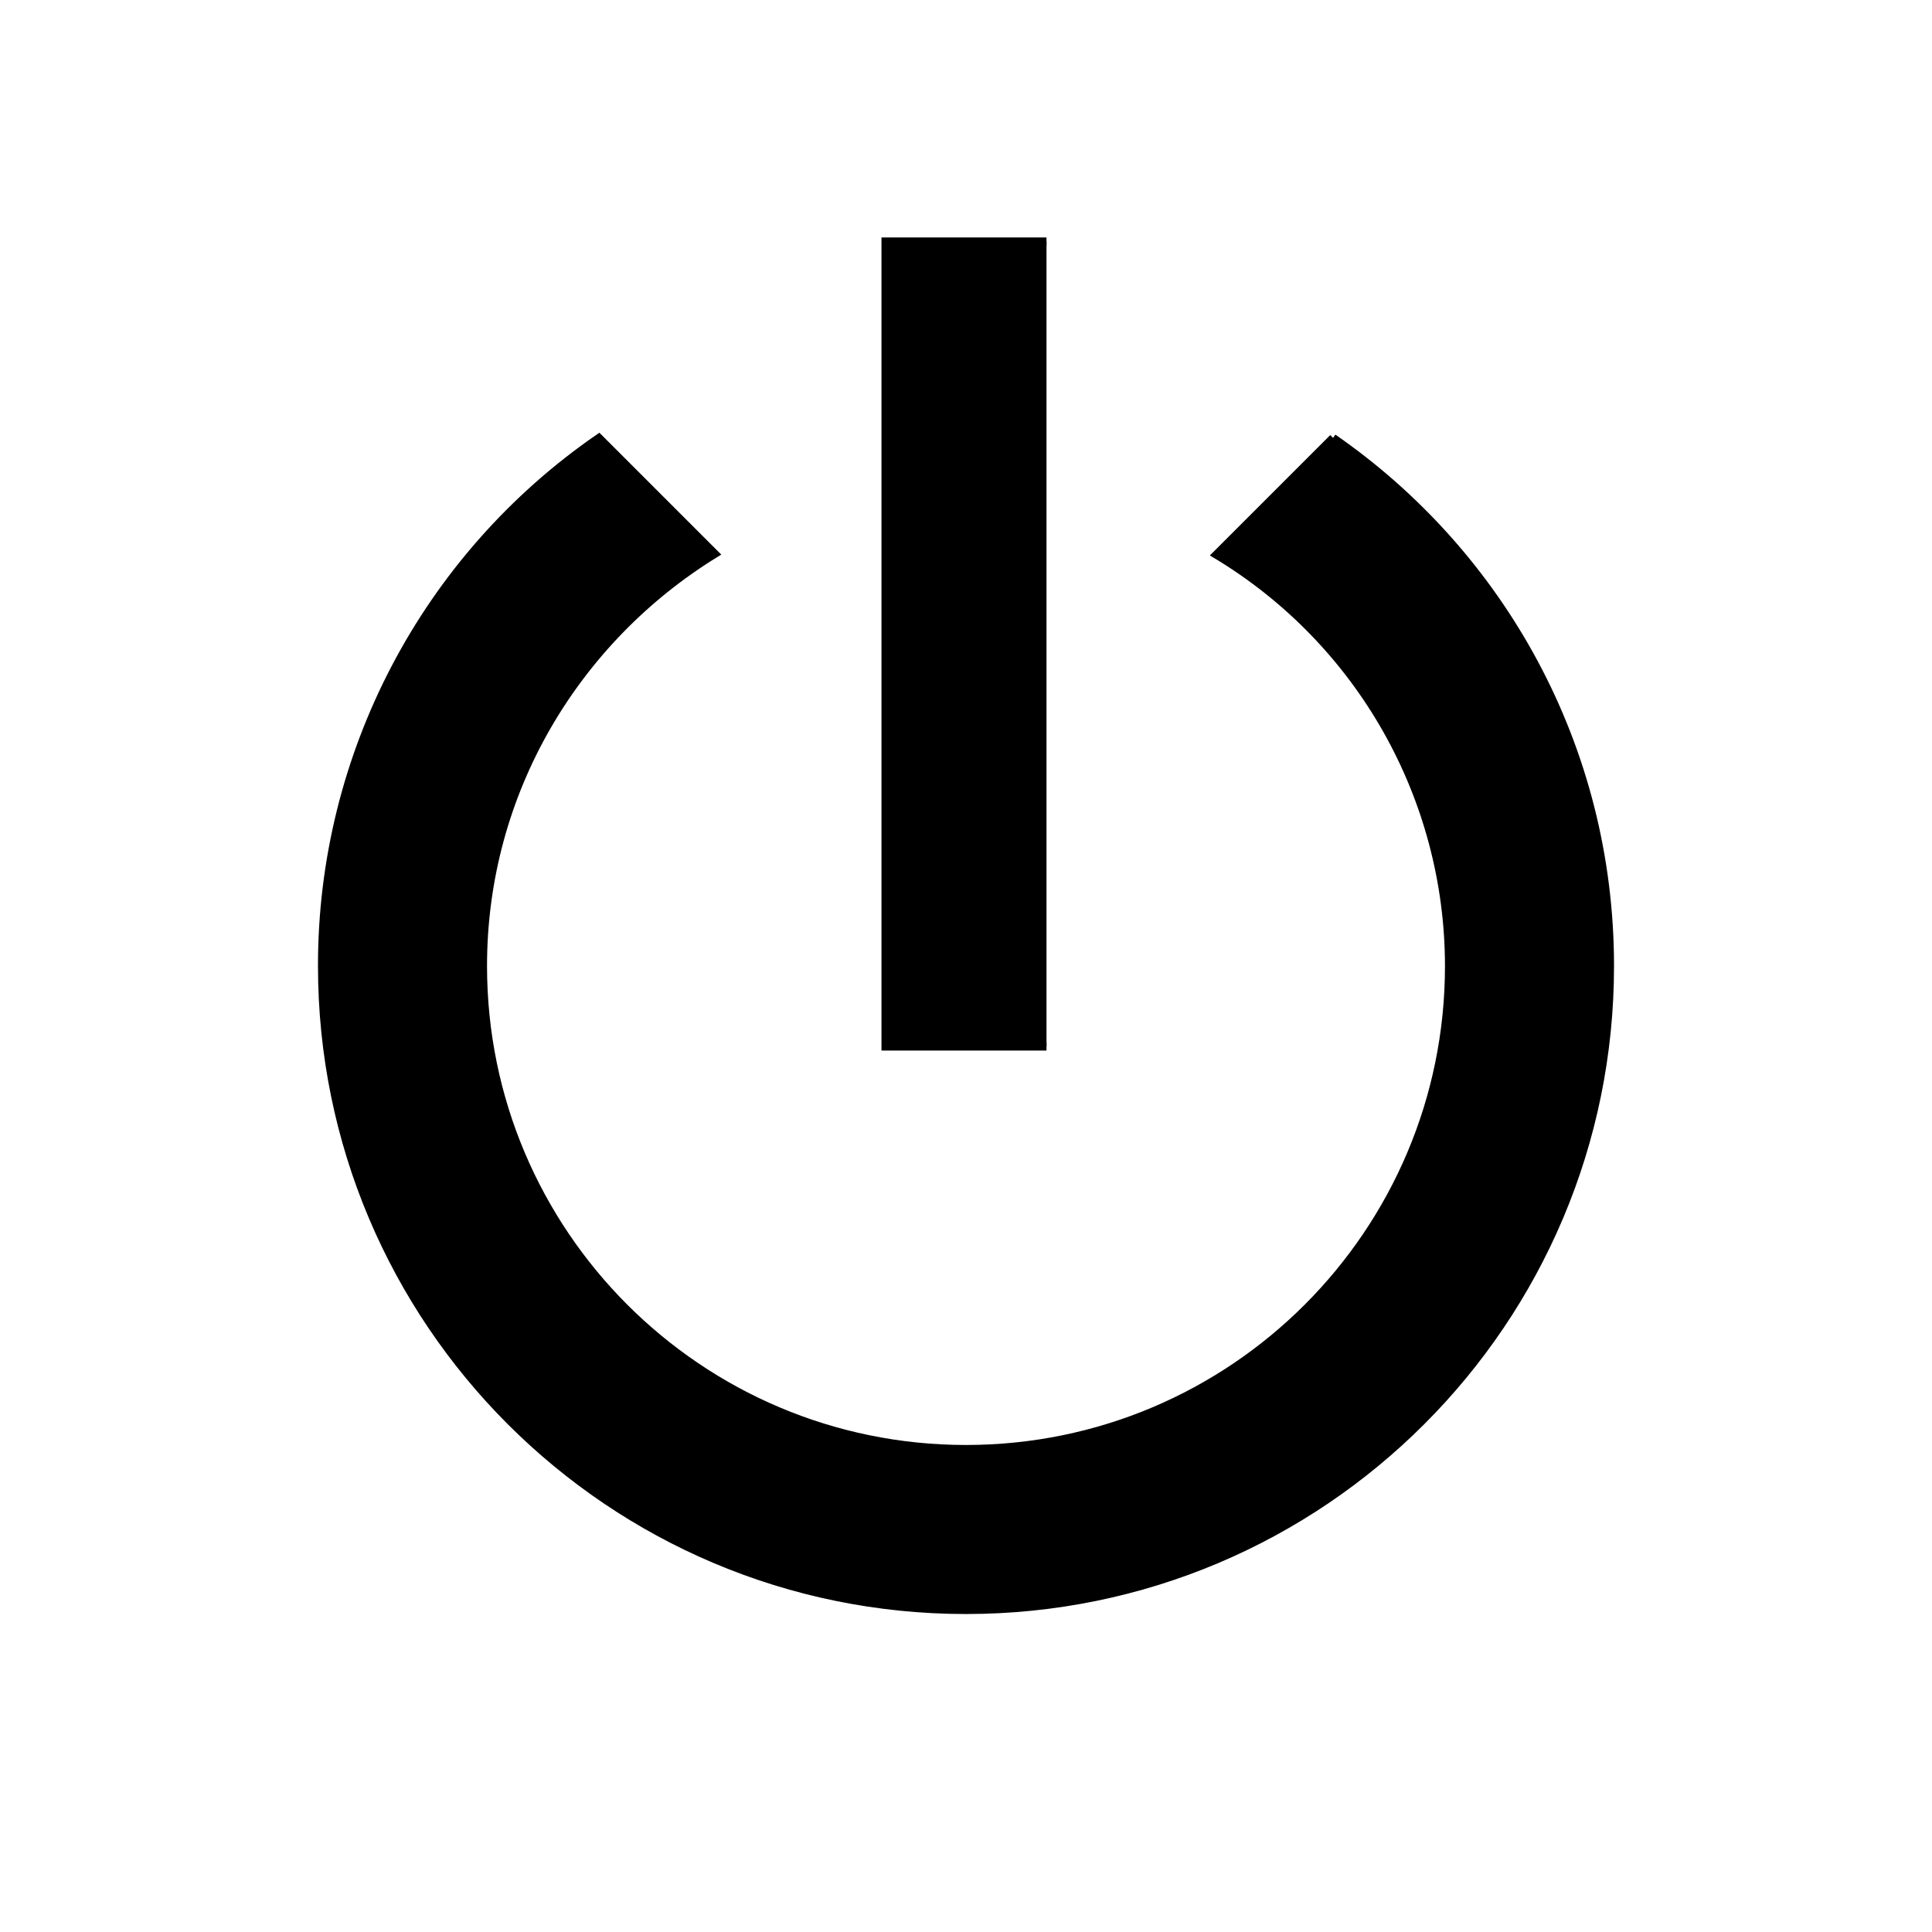
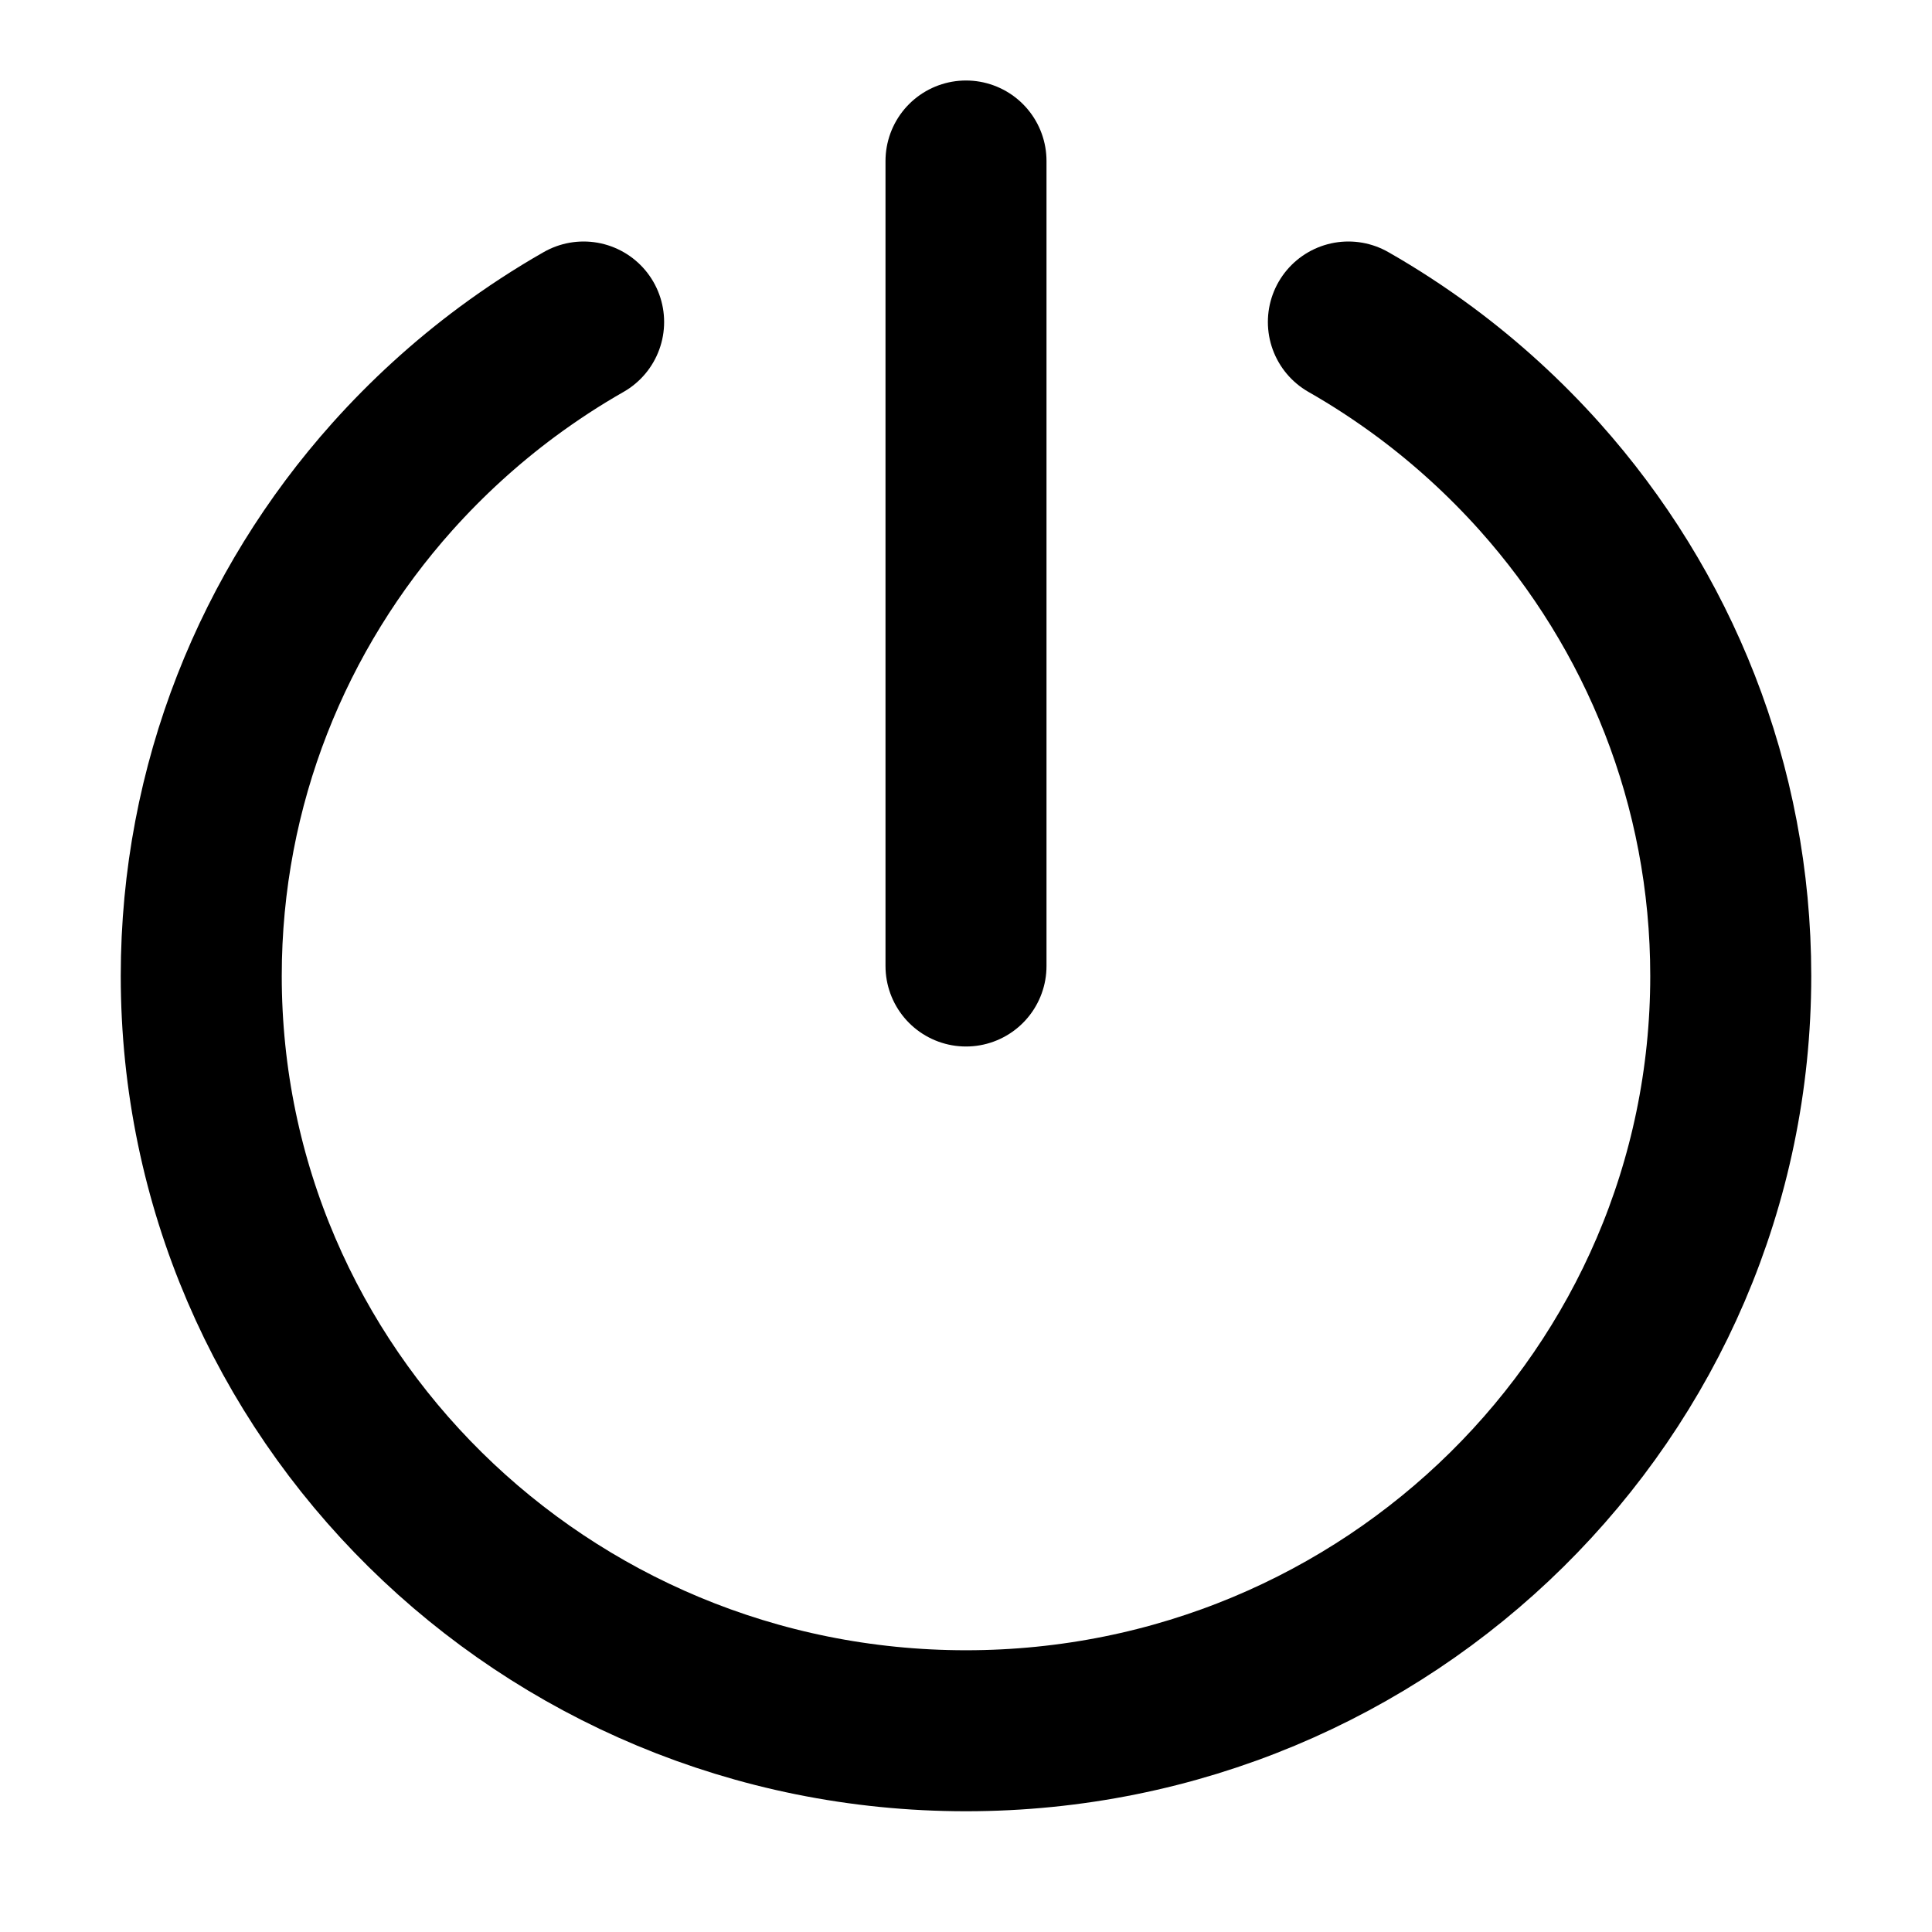
- <svg xmlns="http://www.w3.org/2000/svg" viewBox="0 0 24 24">
-   <path fill="currentColor" d="m16.56 5.44l-1.45 1.45A5.97 5.97 0 0 1 18 12a6 6 0 0 1-6 6a6 6 0 0 1-6-6c0-2.17 1.16-4.06 2.88-5.12L7.44 5.44A7.96 7.96 0 0 0 4 12a8 8 0 0 0 8 8a8 8 0 0 0 8-8c0-2.72-1.36-5.12-3.44-6.56M13 3h-2v10h2" stroke-width="0.1" stroke="currentColor" />
+ <svg xmlns="http://www.w3.org/2000/svg" width="24" height="24" viewBox="0 0 24 24" fill="none">
+   <path d="M7.25 4C6.92 4.188 6.603 4.396 6.3 4.62C5.781 5.005 5.304 5.441 4.875 5.92C3.397 7.573 2.5 9.745 2.5 12.123C2.5 17.302 6.753 21.5 12 21.5C17.247 21.5 21.5 17.302 21.5 12.123C21.5 9.745 20.603 7.573 19.125 5.92C18.696 5.441 18.219 5.005 17.7 4.62C17.397 4.396 17.08 4.188 16.75 4" stroke="currentColor" stroke-width="2" stroke-linecap="round" stroke-linejoin="round" />
+   <path d="M12 2V12" stroke="currentColor" stroke-width="2" stroke-linecap="round" stroke-linejoin="round" />
</svg>
